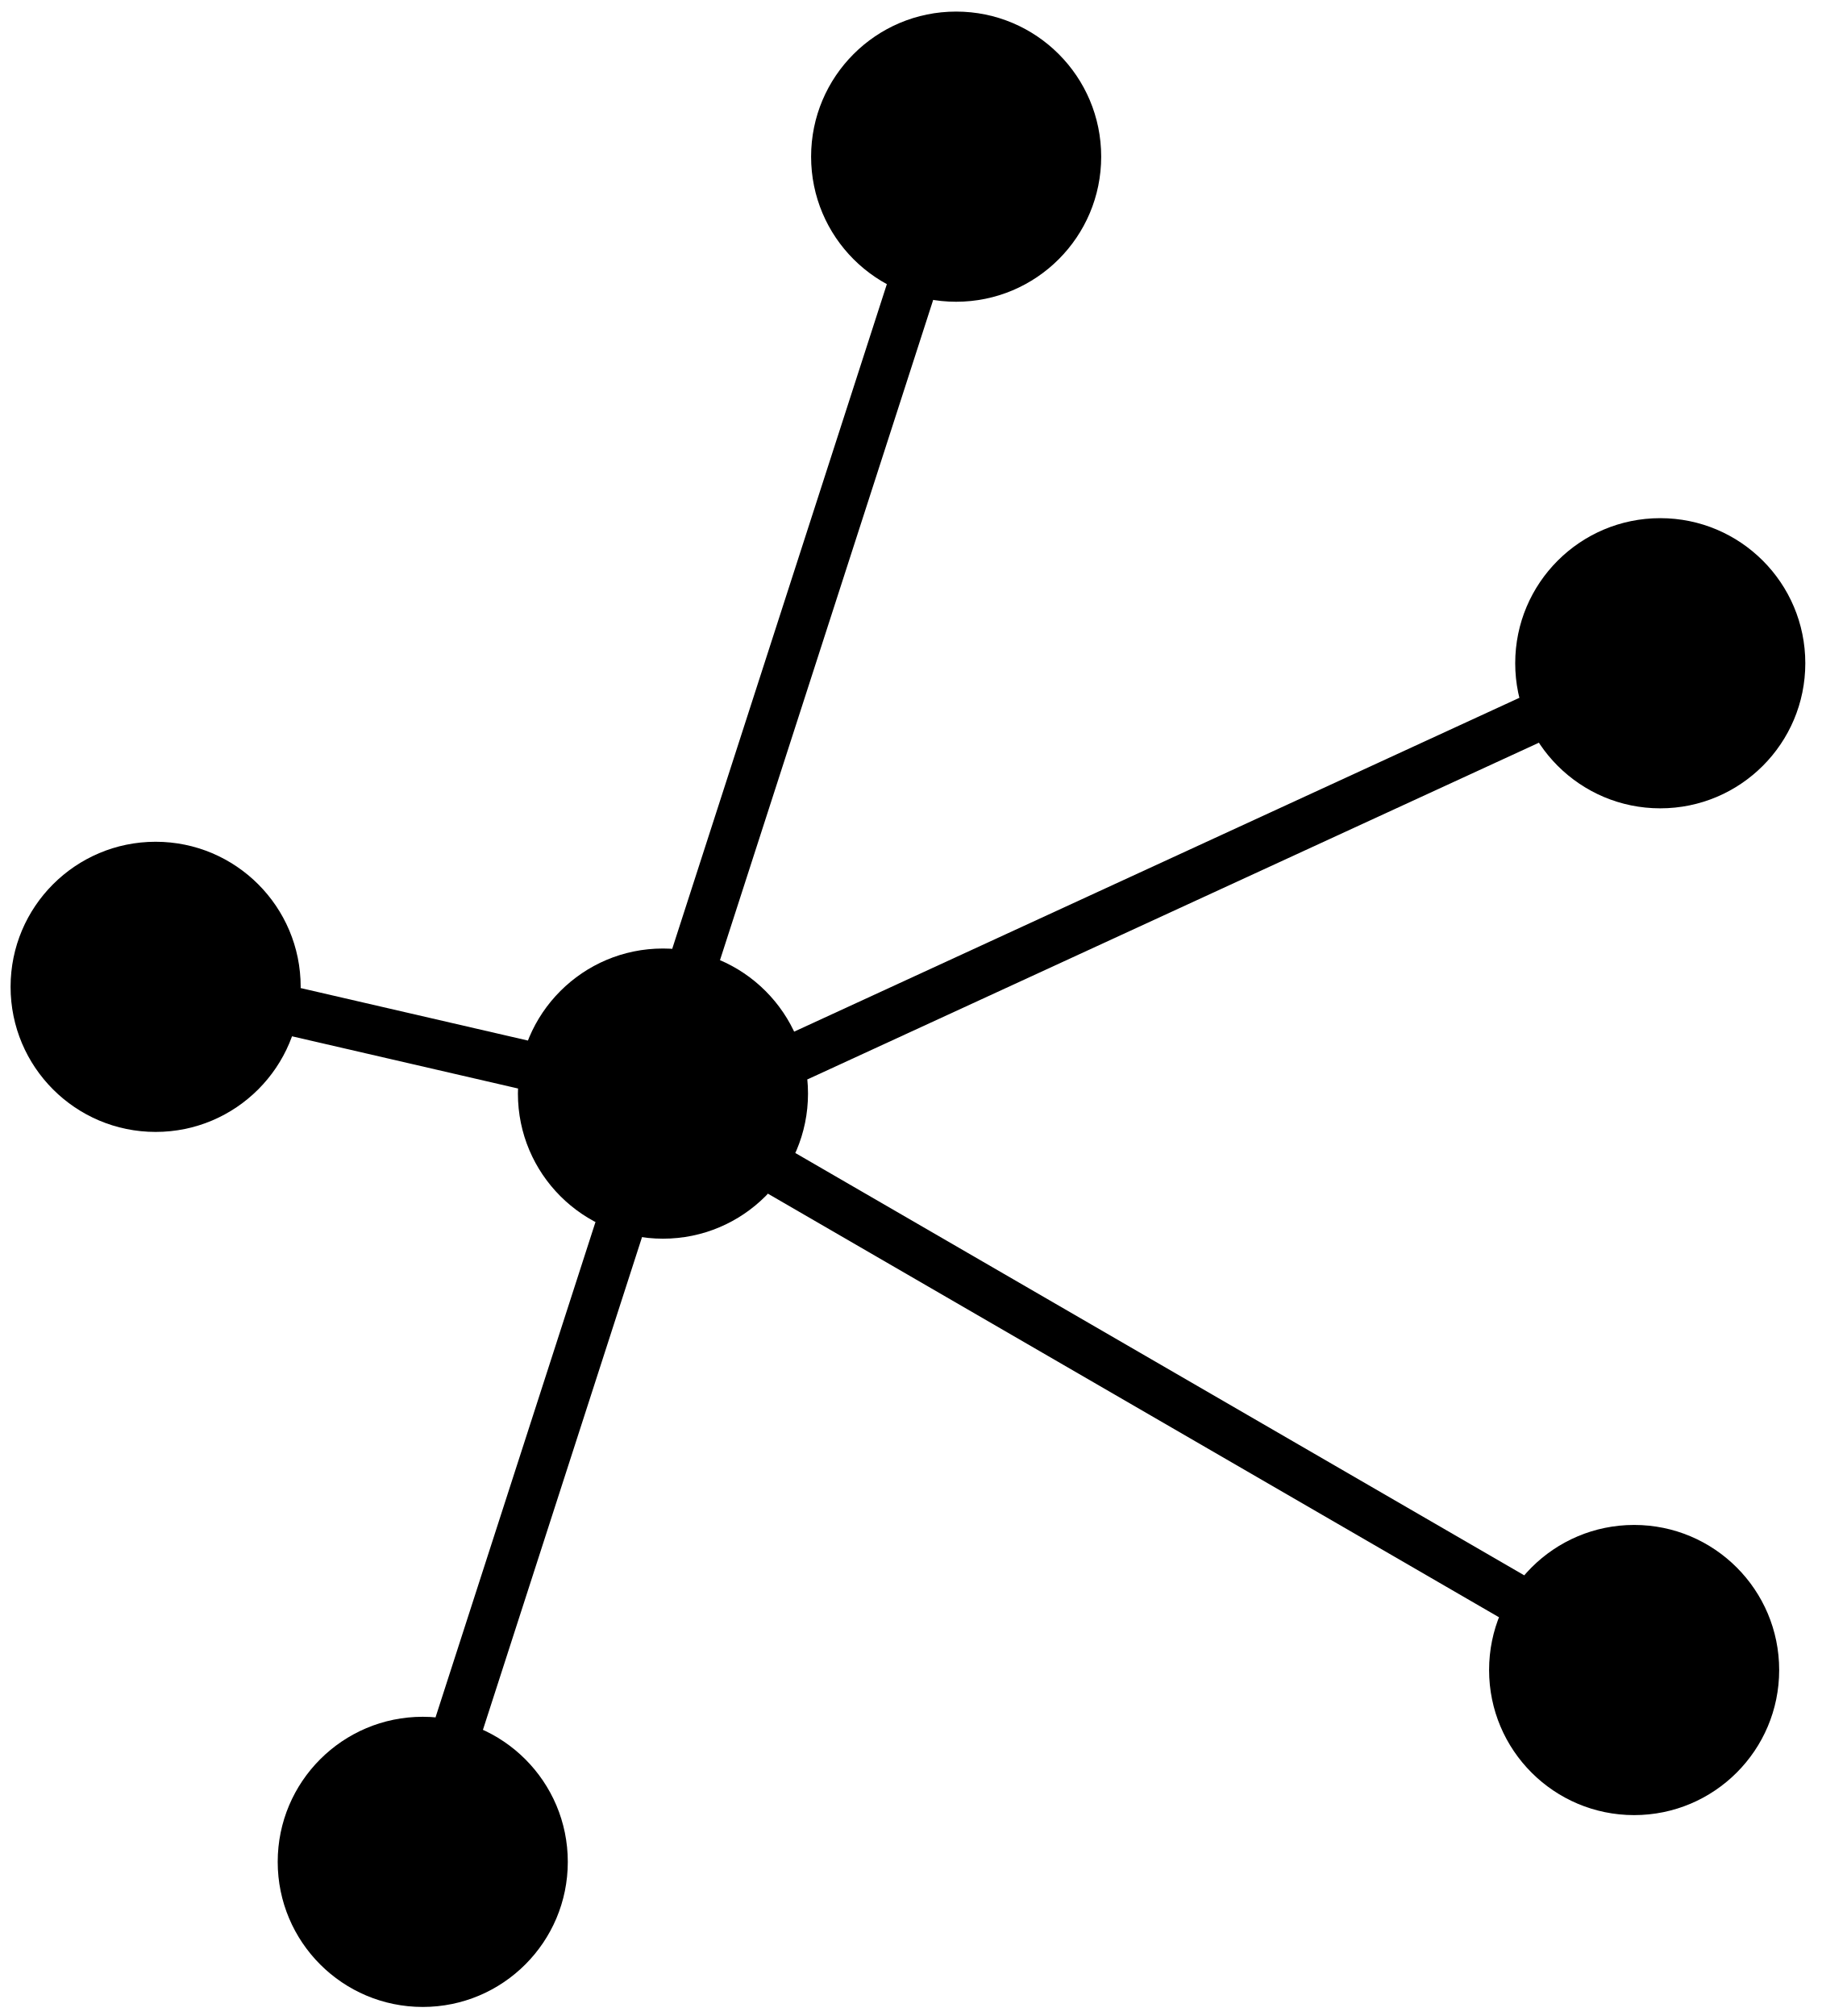
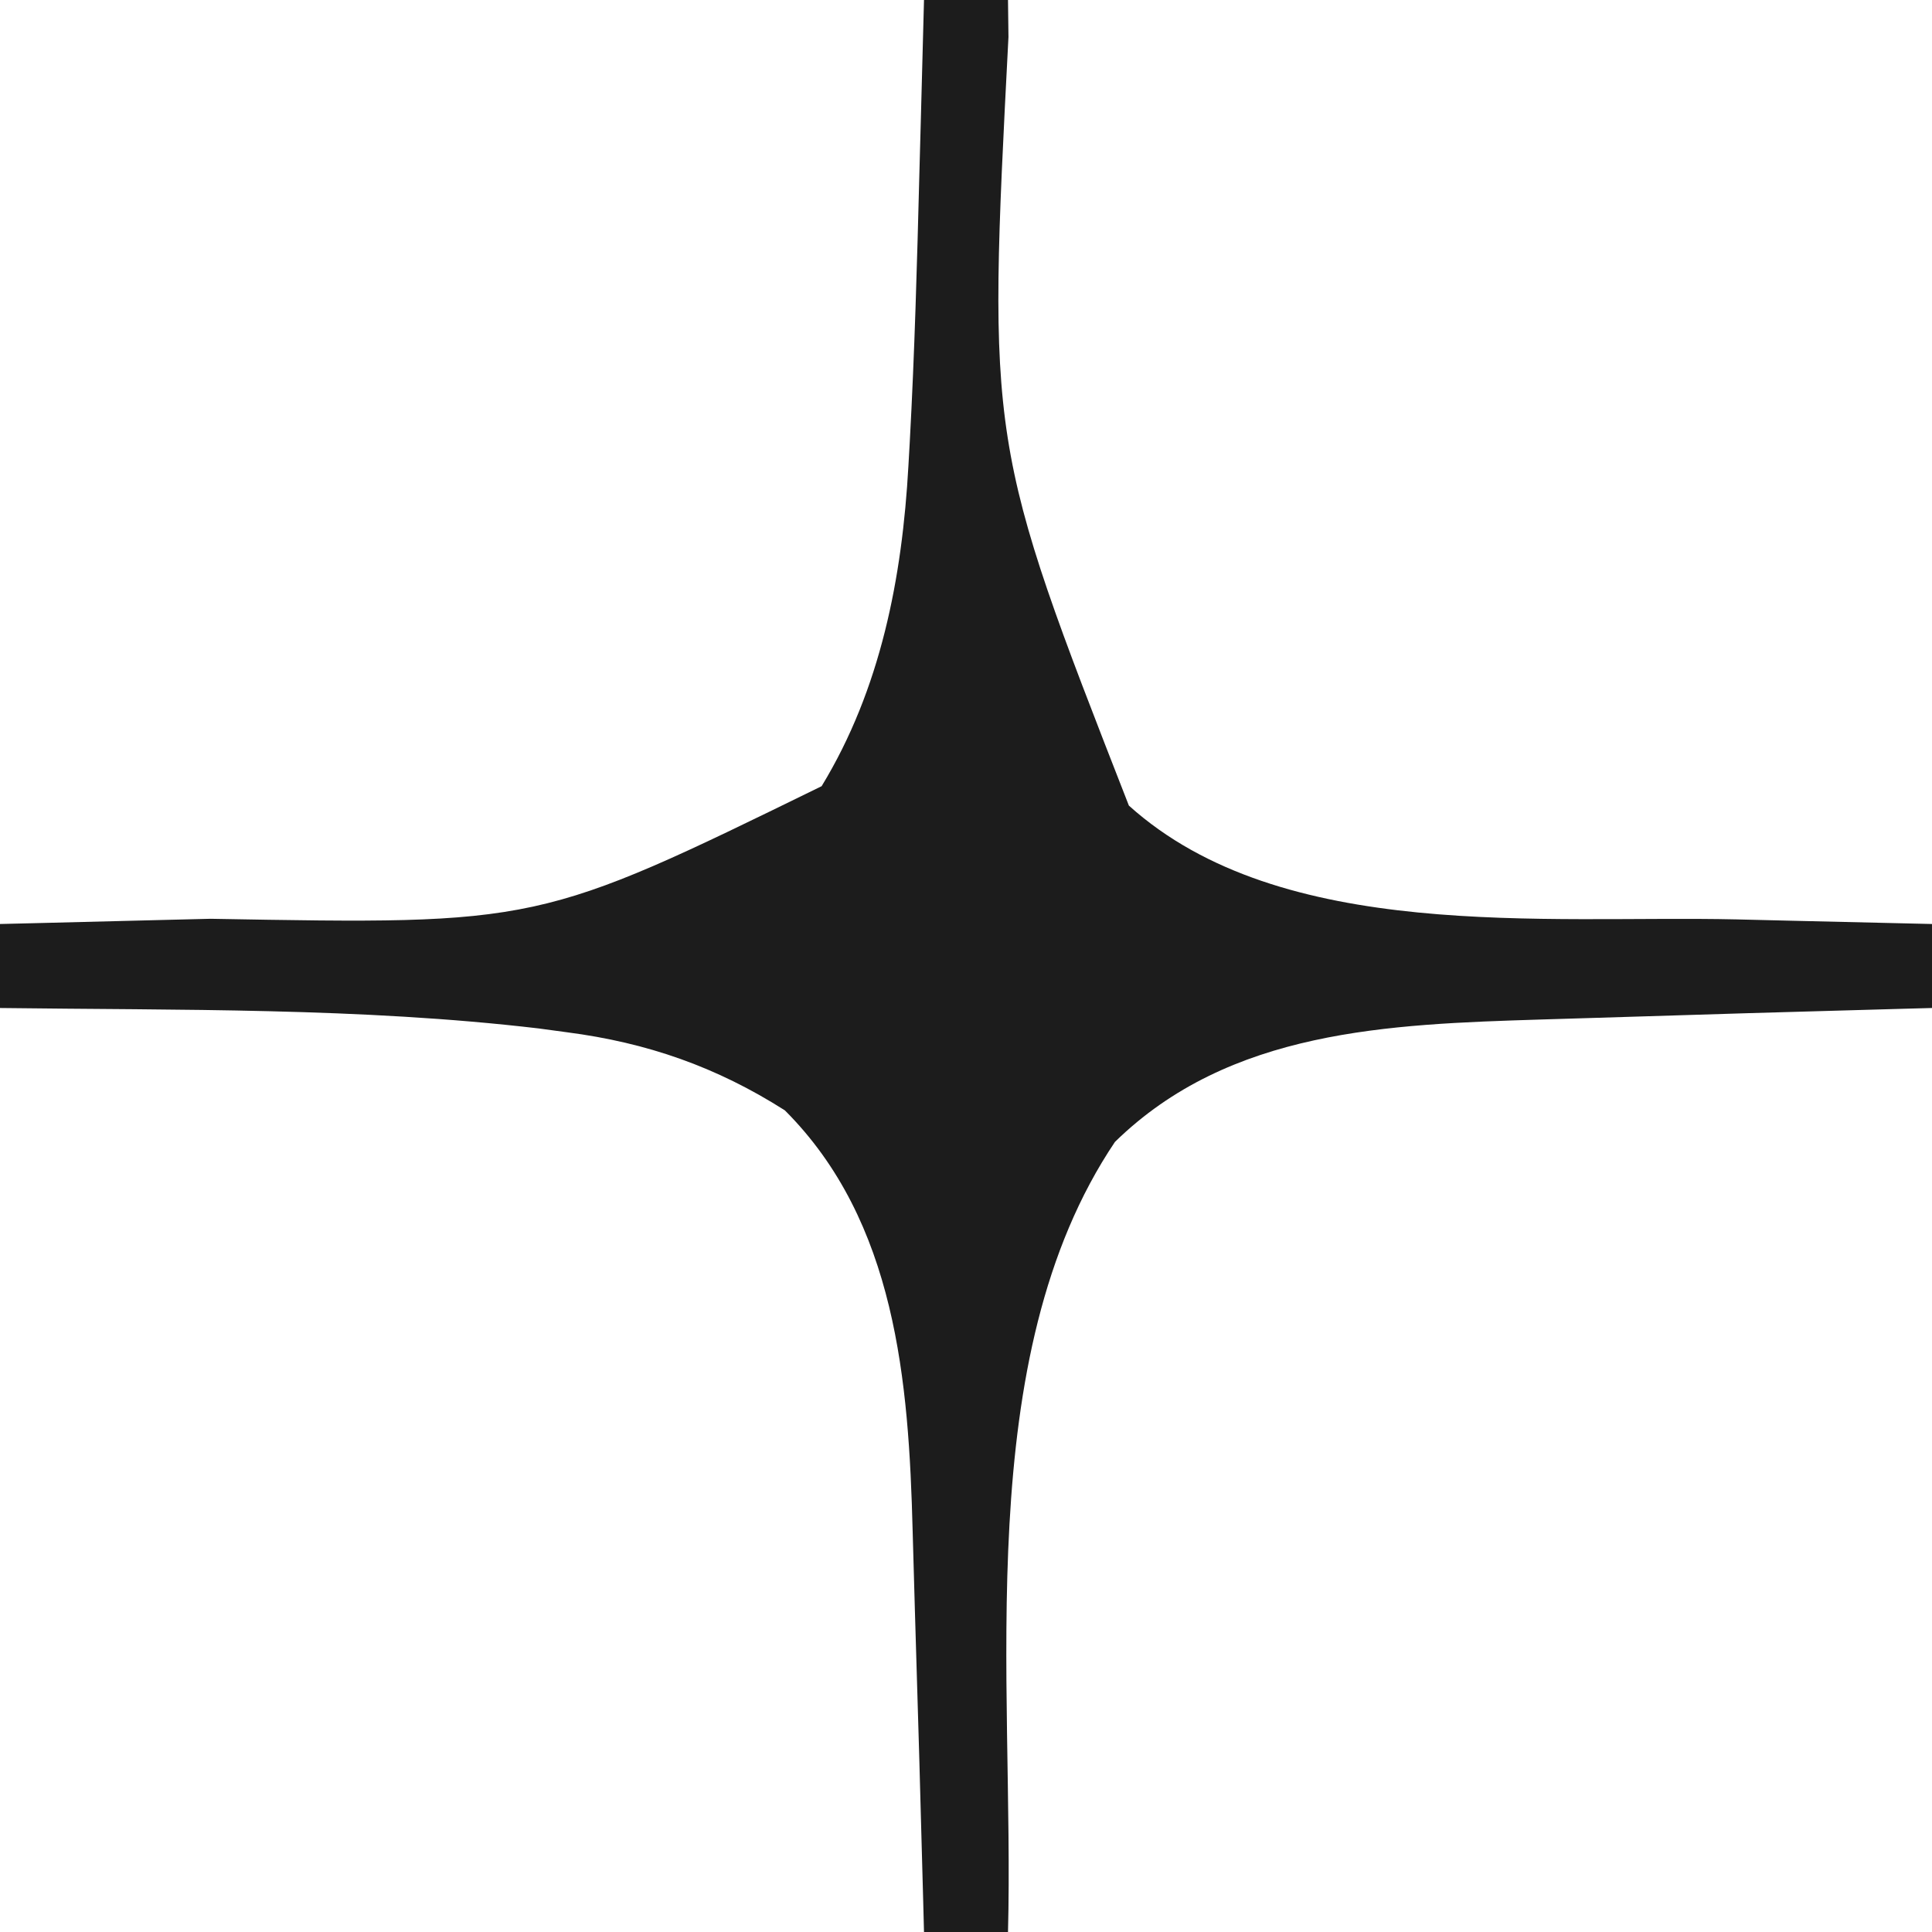
- <svg xmlns="http://www.w3.org/2000/svg" width="100%" height="100%" viewBox="0 0 461 510" version="1.1" xml:space="preserve" style="fill-rule:evenodd;clip-rule:evenodd;stroke-linecap:round;stroke-linejoin:round;stroke-miterlimit:1.5;">
-   <g transform="matrix(1,0,0,1,128.375,27.0069)">
-     <g transform="matrix(1.53024,0,0,1.53024,-36.1411,-154.896)">
-       <circle cx="49.353" cy="264.366" r="23.985" />
-     </g>
-     <g transform="matrix(1.49162,0,0,1.49162,-34.2351,-144.687)">
-       <circle cx="49.353" cy="264.366" r="23.985" style="fill:none;stroke:black;stroke-width:0.67px;" />
-     </g>
-   </g>
-   <g>
-     <g transform="matrix(1.53024,0,0,1.53024,-36.1411,-154.896)">
-       <circle cx="49.353" cy="264.366" r="23.985" />
-     </g>
-     <g transform="matrix(1.49162,0,0,1.49162,-34.2351,-144.687)">
-       <circle cx="49.353" cy="264.366" r="23.985" style="fill:none;stroke:black;stroke-width:0.67px;" />
-     </g>
-   </g>
-   <g transform="matrix(1,0,0,1,67.5926,221.36)">
-     <g transform="matrix(1.53024,0,0,1.53024,-36.1411,-154.896)">
-       <circle cx="49.353" cy="264.366" r="23.985" />
-     </g>
-     <g transform="matrix(1.49162,0,0,1.49162,-34.2351,-144.687)">
-       <circle cx="49.353" cy="264.366" r="23.985" style="fill:none;stroke:black;stroke-width:0.67px;" />
-     </g>
-   </g>
-   <g transform="matrix(1,0,0,1,374.121,172.829)">
-     <g transform="matrix(1.53024,0,0,1.53024,-36.1411,-154.896)">
-       <circle cx="49.353" cy="264.366" r="23.985" />
-     </g>
-     <g transform="matrix(1.49162,0,0,1.49162,-34.2351,-144.687)">
-       <circle cx="49.353" cy="264.366" r="23.985" style="fill:none;stroke:black;stroke-width:0.67px;" />
-     </g>
-   </g>
-   <g transform="matrix(1,0,0,1,202.563,-210.015)">
-     <g transform="matrix(1.53024,0,0,1.53024,-36.1411,-154.896)">
-       <circle cx="49.353" cy="264.366" r="23.985" />
-     </g>
-     <g transform="matrix(1.49162,0,0,1.49162,-34.2351,-144.687)">
-       <circle cx="49.353" cy="264.366" r="23.985" style="fill:none;stroke:black;stroke-width:0.67px;" />
-     </g>
-   </g>
-   <g transform="matrix(1,0,0,1,380.732,-81.8617)">
-     <g transform="matrix(1.53024,0,0,1.53024,-36.1411,-154.896)">
-       <circle cx="49.353" cy="264.366" r="23.985" />
-     </g>
-     <g transform="matrix(1.49162,0,0,1.49162,-34.2351,-144.687)">
-       <circle cx="49.353" cy="264.366" r="23.985" style="fill:none;stroke:black;stroke-width:0.67px;" />
-     </g>
-   </g>
-   <g transform="matrix(0.759576,-2.35171,0.365844,0.118164,-102.007,679.384)">
-     <path d="M120.752,330.756L173.954,330.756C173.714,340.398 173.702,350.374 173.944,360.361L121.004,360.361C121.159,350.66 121.083,340.686 120.752,330.756Z" />
-   </g>
-   <g transform="matrix(0.759576,-2.35171,0.365844,0.118164,-102.007,679.384)">
-     <path d="M120.752,329.456L173.954,329.456C174.013,329.456 174.07,329.623 174.108,329.912C174.147,330.202 174.163,330.586 174.154,330.962C173.917,340.472 173.905,350.31 174.144,360.161C174.153,360.536 174.136,360.919 174.098,361.207C174.06,361.496 174.003,361.662 173.944,361.662L121.004,361.662C120.946,361.662 120.892,361.506 120.853,361.233C120.815,360.959 120.796,360.594 120.802,360.228C120.955,350.659 120.881,340.822 120.554,331.029C120.542,330.645 120.557,330.244 120.595,329.939C120.633,329.633 120.691,329.456 120.752,329.456ZM121,332.057C121.278,341.113 121.347,350.192 121.226,359.061C121.226,359.061 173.71,359.061 173.71,359.061C173.512,349.957 173.521,340.877 173.719,332.057L121,332.057Z" />
-   </g>
-   <g transform="matrix(2.99645,1.73569,-0.192701,0.332673,-79.3508,-17.2321)">
-     <path d="M176.303,360.361L114.623,360.361C114.865,350.716 114.943,340.724 114.844,330.756L176.361,330.756C176.173,340.462 176.15,350.453 176.303,360.361Z" />
-   </g>
-   <g transform="matrix(2.99645,1.73569,-0.192701,0.332673,-79.3508,-17.2321)">
-     <path d="M176.303,361.662L114.623,361.662C114.579,361.662 114.537,361.482 114.51,361.173C114.482,360.864 114.472,360.46 114.482,360.074C114.721,350.56 114.798,340.703 114.701,330.871C114.697,330.508 114.711,330.147 114.738,329.878C114.765,329.609 114.804,329.456 114.844,329.456L176.361,329.456C176.404,329.456 176.444,329.625 176.472,329.919C176.499,330.213 176.511,330.602 176.504,330.98C176.318,340.554 176.295,350.409 176.446,360.182C176.452,360.555 176.44,360.931 176.412,361.215C176.385,361.499 176.345,361.662 176.303,361.662ZM176.139,359.061C176.015,350.022 176.035,340.931 176.191,332.057C172.647,332.057 115.001,332.057 115.001,332.057C115.076,341.143 115.007,350.236 114.802,359.061L176.139,359.061Z" />
-   </g>
-   <g transform="matrix(1.036,0.23923,-0.0865007,0.374596,-16.6075,98.5597)">
-     <path d="M117.078,330.756L172.417,330.756C171.947,340.383 172.006,350.349 172.66,360.361L117.606,360.361C117.983,350.708 117.828,340.743 117.078,330.756Z" />
-   </g>
-   <g transform="matrix(1.036,0.23923,-0.0865007,0.374596,-16.6075,98.5597)">
-     <path d="M117.078,329.456L172.417,329.456C172.553,329.456 172.682,329.618 172.771,329.9C172.86,330.183 172.901,330.558 172.883,330.93C172.42,340.425 172.478,350.255 173.123,360.13C173.148,360.51 173.11,360.9 173.021,361.195C172.932,361.491 172.799,361.662 172.66,361.662L117.606,361.662C117.472,361.662 117.345,361.505 117.256,361.23C117.167,360.956 117.124,360.589 117.138,360.222C117.51,350.7 117.358,340.871 116.617,331.021C116.589,330.638 116.624,330.239 116.713,329.935C116.802,329.632 116.936,329.456 117.078,329.456ZM117.651,332.057C118.28,341.159 118.422,350.232 118.126,359.061C118.126,359.061 172.102,359.061 172.102,359.061C171.56,349.938 171.504,340.864 171.883,332.057L117.651,332.057Z" />
-   </g>
-   <g transform="matrix(0.891455,-2.76001,0.365844,0.118164,-52.8187,518.104)">
-     <path d="M175.685,360.361L115.21,360.361C115.311,350.635 115.215,340.662 114.9,330.756L175.749,330.756C175.526,340.383 175.497,350.359 175.685,360.361Z" />
-   </g>
-   <g transform="matrix(0.891455,-2.76001,0.365844,0.118164,-52.8187,518.104)">
-     <path d="M175.685,361.662L115.21,361.662C115.161,361.662 115.116,361.51 115.083,361.244C115.05,360.978 115.034,360.621 115.038,360.259C115.138,350.666 115.043,340.829 114.733,331.059C114.72,330.672 114.732,330.264 114.765,329.951C114.798,329.638 114.847,329.456 114.9,329.456L175.749,329.456C175.8,329.456 175.848,329.625 175.881,329.919C175.914,330.213 175.927,330.602 175.919,330.98C175.699,340.475 175.671,350.314 175.856,360.179C175.863,360.552 175.848,360.93 175.815,361.214C175.782,361.499 175.735,361.662 175.685,361.662ZM175.488,359.061C175.336,349.946 175.361,340.865 175.545,332.057C175.545,332.057 115.117,332.057 115.117,332.057C115.383,341.094 115.47,350.172 115.395,359.061L175.488,359.061Z" />
-   </g>
-   <g transform="matrix(3.13548,-1.44294,0.160722,0.349247,-217.31,314.036)">
-     <path d="M174.941,360.361L115.971,360.361C116.331,350.612 116.506,340.628 116.509,330.756L175.008,330.756C174.811,340.66 174.793,350.644 174.941,360.361Z" />
-   </g>
-   <g transform="matrix(3.13548,-1.44294,0.160722,0.349247,-217.31,314.036)">
-     <path d="M174.941,361.662L115.971,361.662C115.924,361.662 115.881,361.461 115.853,361.123C115.826,360.784 115.819,360.348 115.833,359.952C116.189,350.336 116.361,340.489 116.364,330.752C116.364,330.036 116.429,329.456 116.509,329.456L175.008,329.456C175.051,329.456 175.092,329.626 175.12,329.922C175.147,330.217 175.159,330.606 175.151,330.985C174.956,340.754 174.939,350.601 175.085,360.185C175.09,360.558 175.078,360.934 175.05,361.217C175.023,361.5 174.983,361.662 174.941,361.662ZM174.776,359.061C174.657,350.179 174.673,341.092 174.837,332.057C174.837,332.057 116.652,332.057 116.652,332.057C116.636,341.064 116.479,350.15 116.17,359.061L174.776,359.061Z" />
-   </g>
+ <svg xmlns="http://www.w3.org/2000/svg" version="1.1" width="184px" height="184px" transform="rotate(0) scale(1, 1)">
+   <path d="M0 0 C1.057 0.374 2.114 0.748 3.203 1.133 C15.074 5.729 24.908 12.127 34 21 C34.887 21.846 35.774 22.691 36.688 23.562 C37.451 24.367 38.214 25.171 39 26 C39.518 26.523 40.036 27.047 40.57 27.586 C48.303 35.804 53.394 45.786 57.375 56.25 C57.614 56.875 57.852 57.499 58.098 58.143 C64.755 76.601 64.617 99.576 58 118 C57.626 119.057 57.252 120.114 56.867 121.203 C52.271 133.074 45.873 142.908 37 152 C36.154 152.887 35.309 153.774 34.438 154.688 C33.633 155.451 32.829 156.214 32 157 C31.477 157.518 30.953 158.036 30.414 158.57 C22.196 166.303 12.214 171.394 1.75 175.375 C1.125 175.614 0.501 175.852 -0.143 176.098 C-18.601 182.755 -41.576 182.617 -60 176 C-61.057 175.626 -62.114 175.252 -63.203 174.867 C-75.074 170.271 -84.908 163.873 -94 155 C-94.887 154.154 -95.774 153.309 -96.688 152.438 C-97.832 151.231 -97.832 151.231 -99 150 C-99.518 149.477 -100.036 148.953 -100.57 148.414 C-108.303 140.196 -113.394 130.214 -117.375 119.75 C-117.614 119.125 -117.852 118.501 -118.098 117.857 C-124.755 99.399 -124.617 76.424 -118 58 C-117.626 56.943 -117.252 55.886 -116.867 54.797 C-107.881 31.587 -91.036 14.078 -68.688 3.312 C-47.636 -5.865 -21.769 -7.818 0 0 Z " fill="#fdfdfd00" transform="translate(122,4)" />
+   <path d="M0 0 C0.619 19.923 -7.372 40.577 -20.625 55.438 C-22.072 56.969 -23.528 58.492 -25 60 C-25.846 60.887 -26.691 61.774 -27.562 62.688 C-28.367 63.451 -29.171 64.214 -30 65 C-30.523 65.518 -31.047 66.036 -31.586 66.57 C-44.65 78.863 -65.212 88.189 -83.289 88.039 C-84.619 88.031 -84.619 88.031 -85.975 88.022 C-86.977 88.011 -86.977 88.011 -88 88 C-88.35 23.425 -88.35 23.425 -77.438 11.258 C-58.812 -6.074 -23.458 -0.132 0 0 Z " fill="#fdfdfd00" transform="translate(184,96)" />
+   <path d="M0 0 C19.923 -0.619 40.577 7.372 55.438 20.625 C56.969 22.072 58.492 23.528 60 25 C60.887 25.846 61.774 26.691 62.688 27.562 C63.451 28.367 64.214 29.171 65 30 C65.518 30.523 66.036 31.047 66.57 31.586 C78.863 44.65 88.189 65.212 88.039 83.289 C88.033 84.175 88.028 85.062 88.022 85.975 C88.011 86.977 88.011 86.977 88 88 C82.702 88.025 77.404 88.043 72.106 88.055 C70.311 88.06 68.515 88.067 66.719 88.075 C24.081 88.278 24.081 88.278 12 78 C5.573 71.573 2.523 63.435 1.25 54.562 C1.127 53.725 1.004 52.888 0.878 52.025 C-1.211 34.878 -0.233 17.24 0 0 Z " fill="#fdfdfd00" transform="translate(96,0)" />
+   <path d="M0 0 C63.928 -0.891 63.928 -0.891 76.941 10.734 C93.907 29.212 88.126 64.709 88 88 C68.077 88.619 47.423 80.628 32.562 67.375 C31.031 65.928 29.508 64.472 28 63 C27.113 62.154 26.226 61.309 25.312 60.438 C24.549 59.633 23.786 58.829 23 58 C22.482 57.477 21.964 56.953 21.43 56.414 C9.137 43.35 -0.189 22.788 -0.039 4.711 C-0.033 3.825 -0.028 2.938 -0.022 2.025 C-0.015 1.357 -0.007 0.688 0 0 Z " fill="#fdfdfd00" transform="translate(0,96)" />
+   <path d="M0 0 C2.64 0 5.28 0 8 0 C8.015 1.162 8.029 2.325 8.044 3.522 C6.039 42.231 6.039 42.231 19.512 76.723 C34.078 89.836 59.128 87.152 77.375 87.562 C79.19 87.606 81.005 87.649 82.82 87.693 C87.213 87.799 91.607 87.901 96 88 C96 90.64 96 93.28 96 96 C95.07 96.025 94.139 96.05 93.18 96.076 C83.455 96.341 73.73 96.627 64.006 96.937 C62.249 96.992 60.492 97.045 58.734 97.097 C44.249 97.55 29.119 98.061 18.188 108.75 C4.36 129.293 8.617 160.232 8 184 C5.36 184 2.72 184 0 184 C-0.025 183.034 -0.05 182.068 -0.076 181.073 C-0.319 171.788 -0.585 162.505 -0.872 153.222 C-0.948 150.754 -1.018 148.286 -1.081 145.817 C-1.447 131.584 -2.659 116.341 -13.25 105.75 C-19.766 101.604 -26.37 99.302 -34 98.312 C-34.887 98.192 -35.774 98.072 -36.688 97.948 C-53.653 95.95 -70.938 96.221 -88 96 C-88 93.36 -88 90.72 -88 88 C-86.958 87.975 -85.915 87.95 -84.842 87.924 C-80.9 87.828 -76.958 87.729 -73.016 87.628 C-71.324 87.585 -69.632 87.543 -67.94 87.503 C-36.707 88.063 -36.707 88.063 -9.75 74.875 C-4.117 65.621 -2.075 55.019 -1.484 44.355 C-1.442 43.615 -1.4 42.874 -1.357 42.111 C-0.891 33.558 -0.658 25 -0.438 16.438 C-0.394 14.829 -0.351 13.22 -0.307 11.611 C-0.202 7.741 -0.1 3.871 0 0 Z " fill="#1c1c1c" transform="translate(88,0)" />
</svg>
